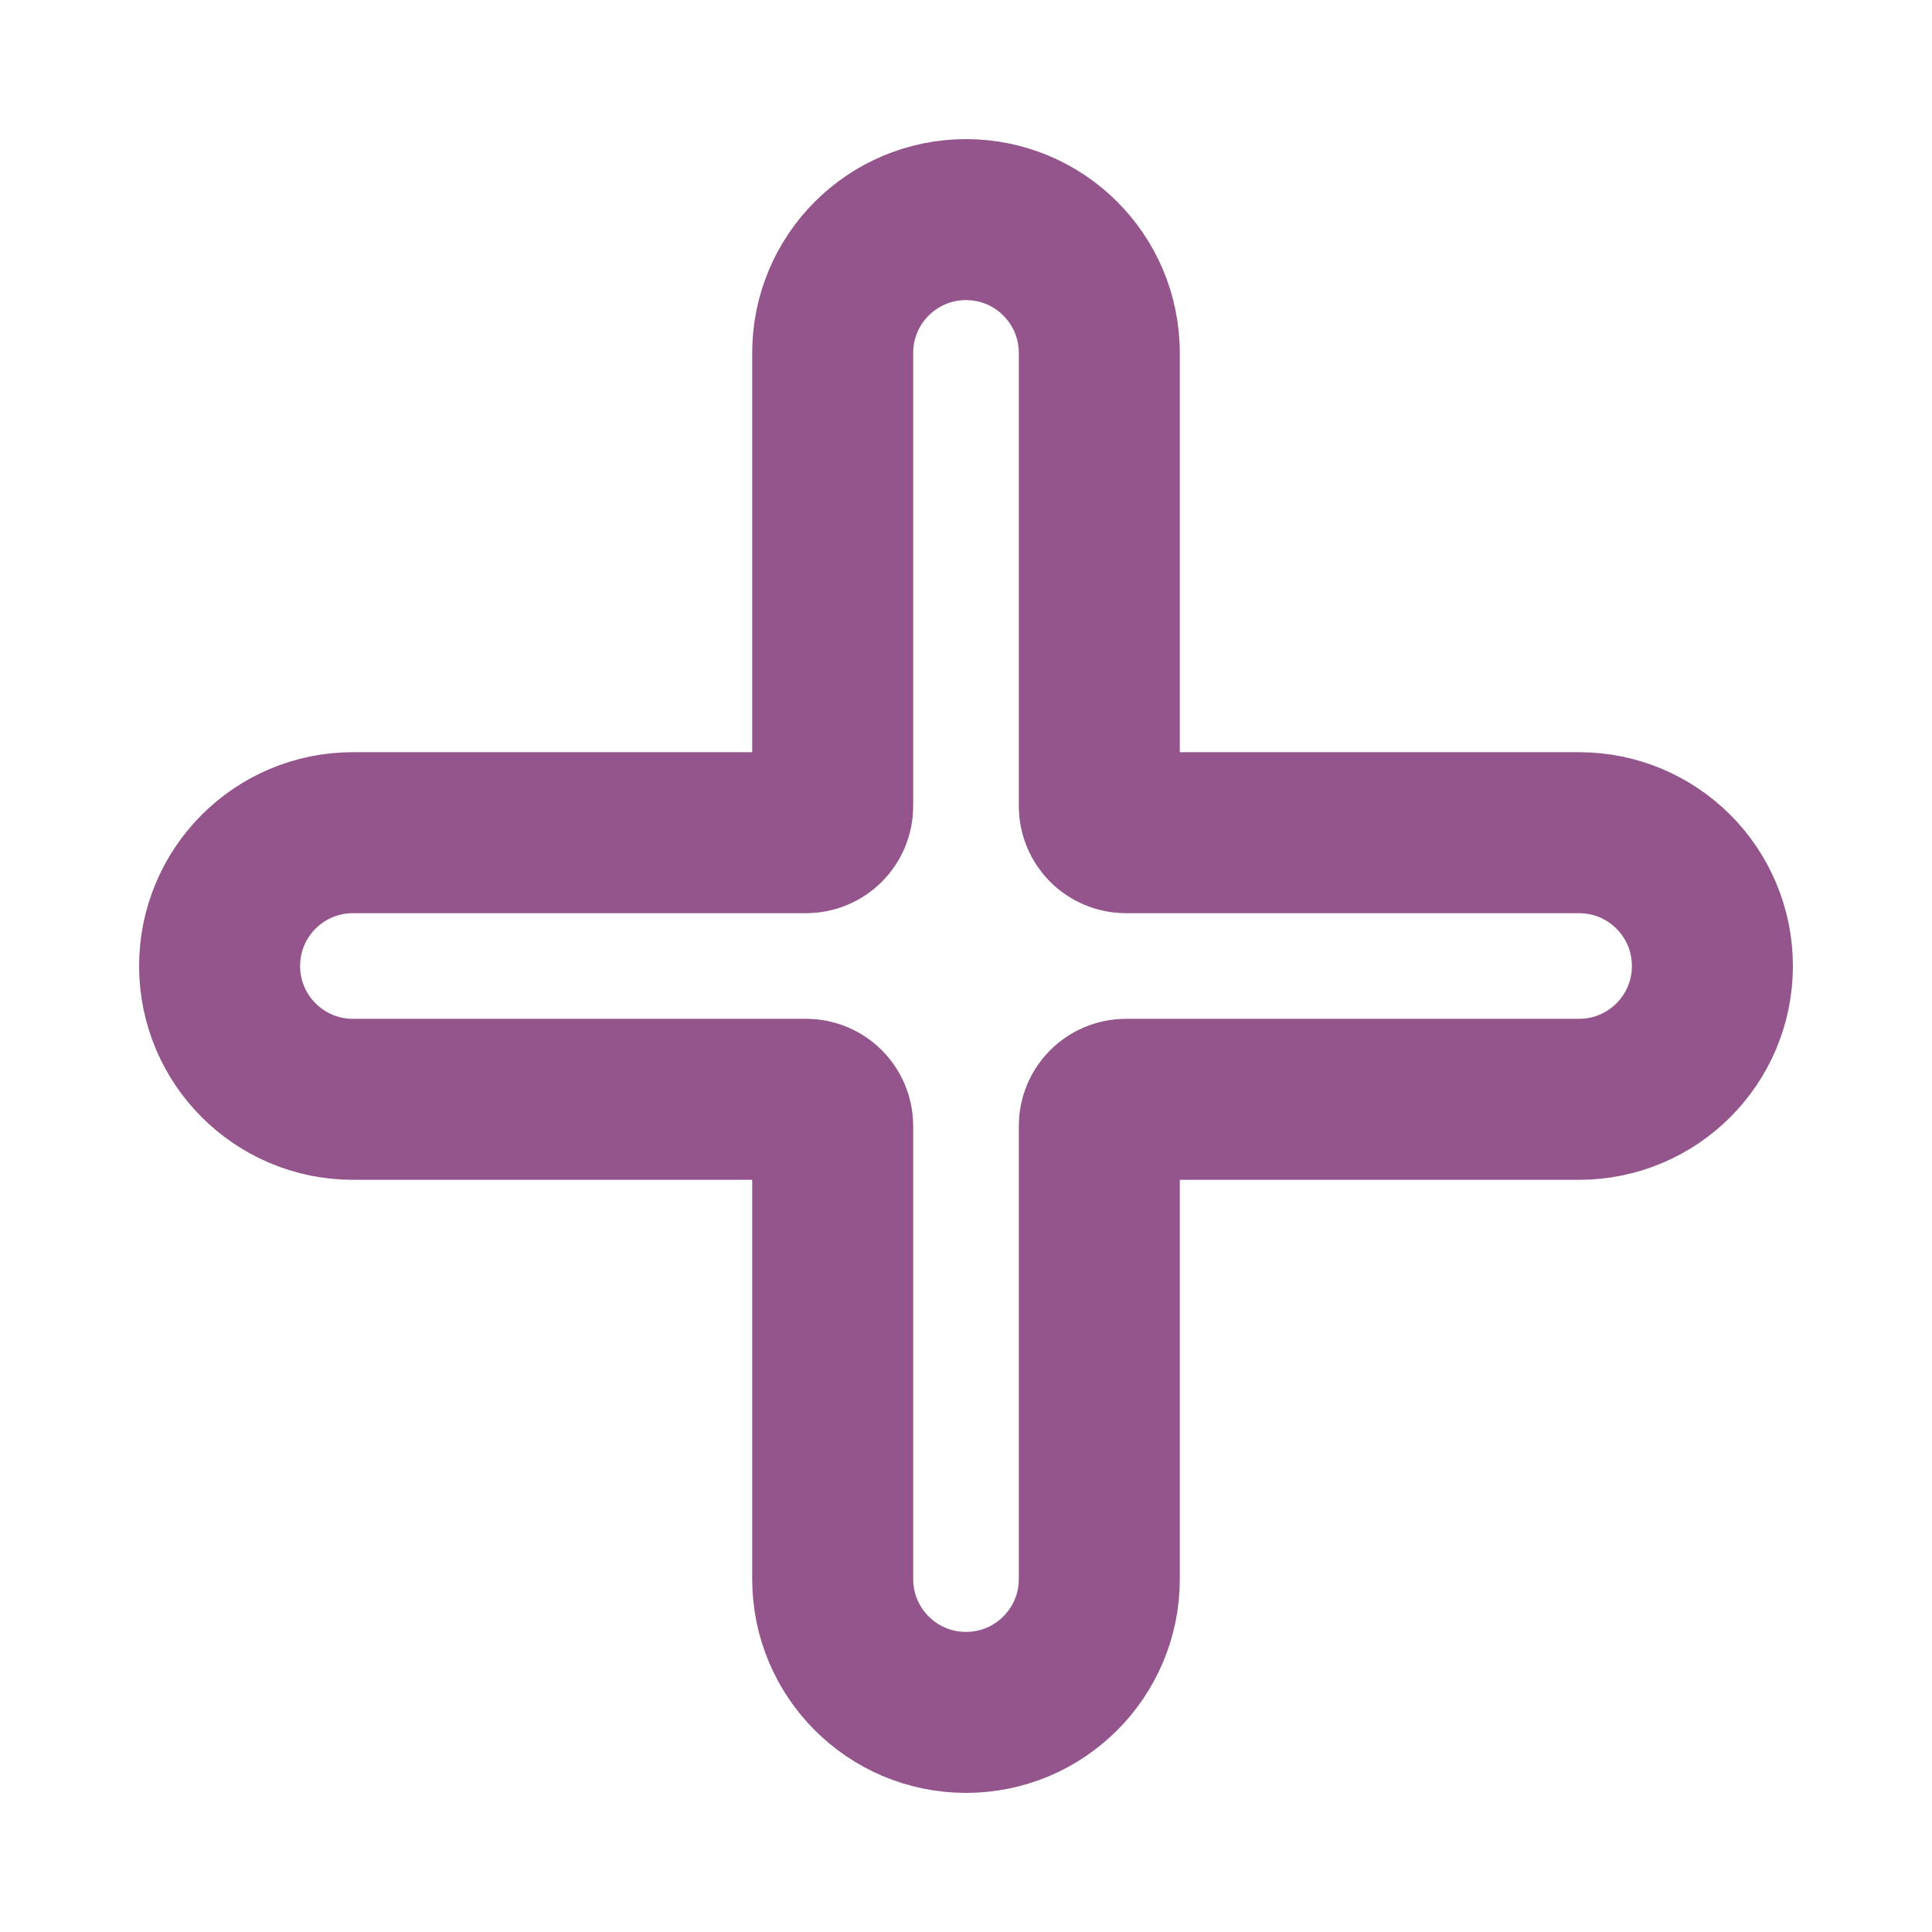
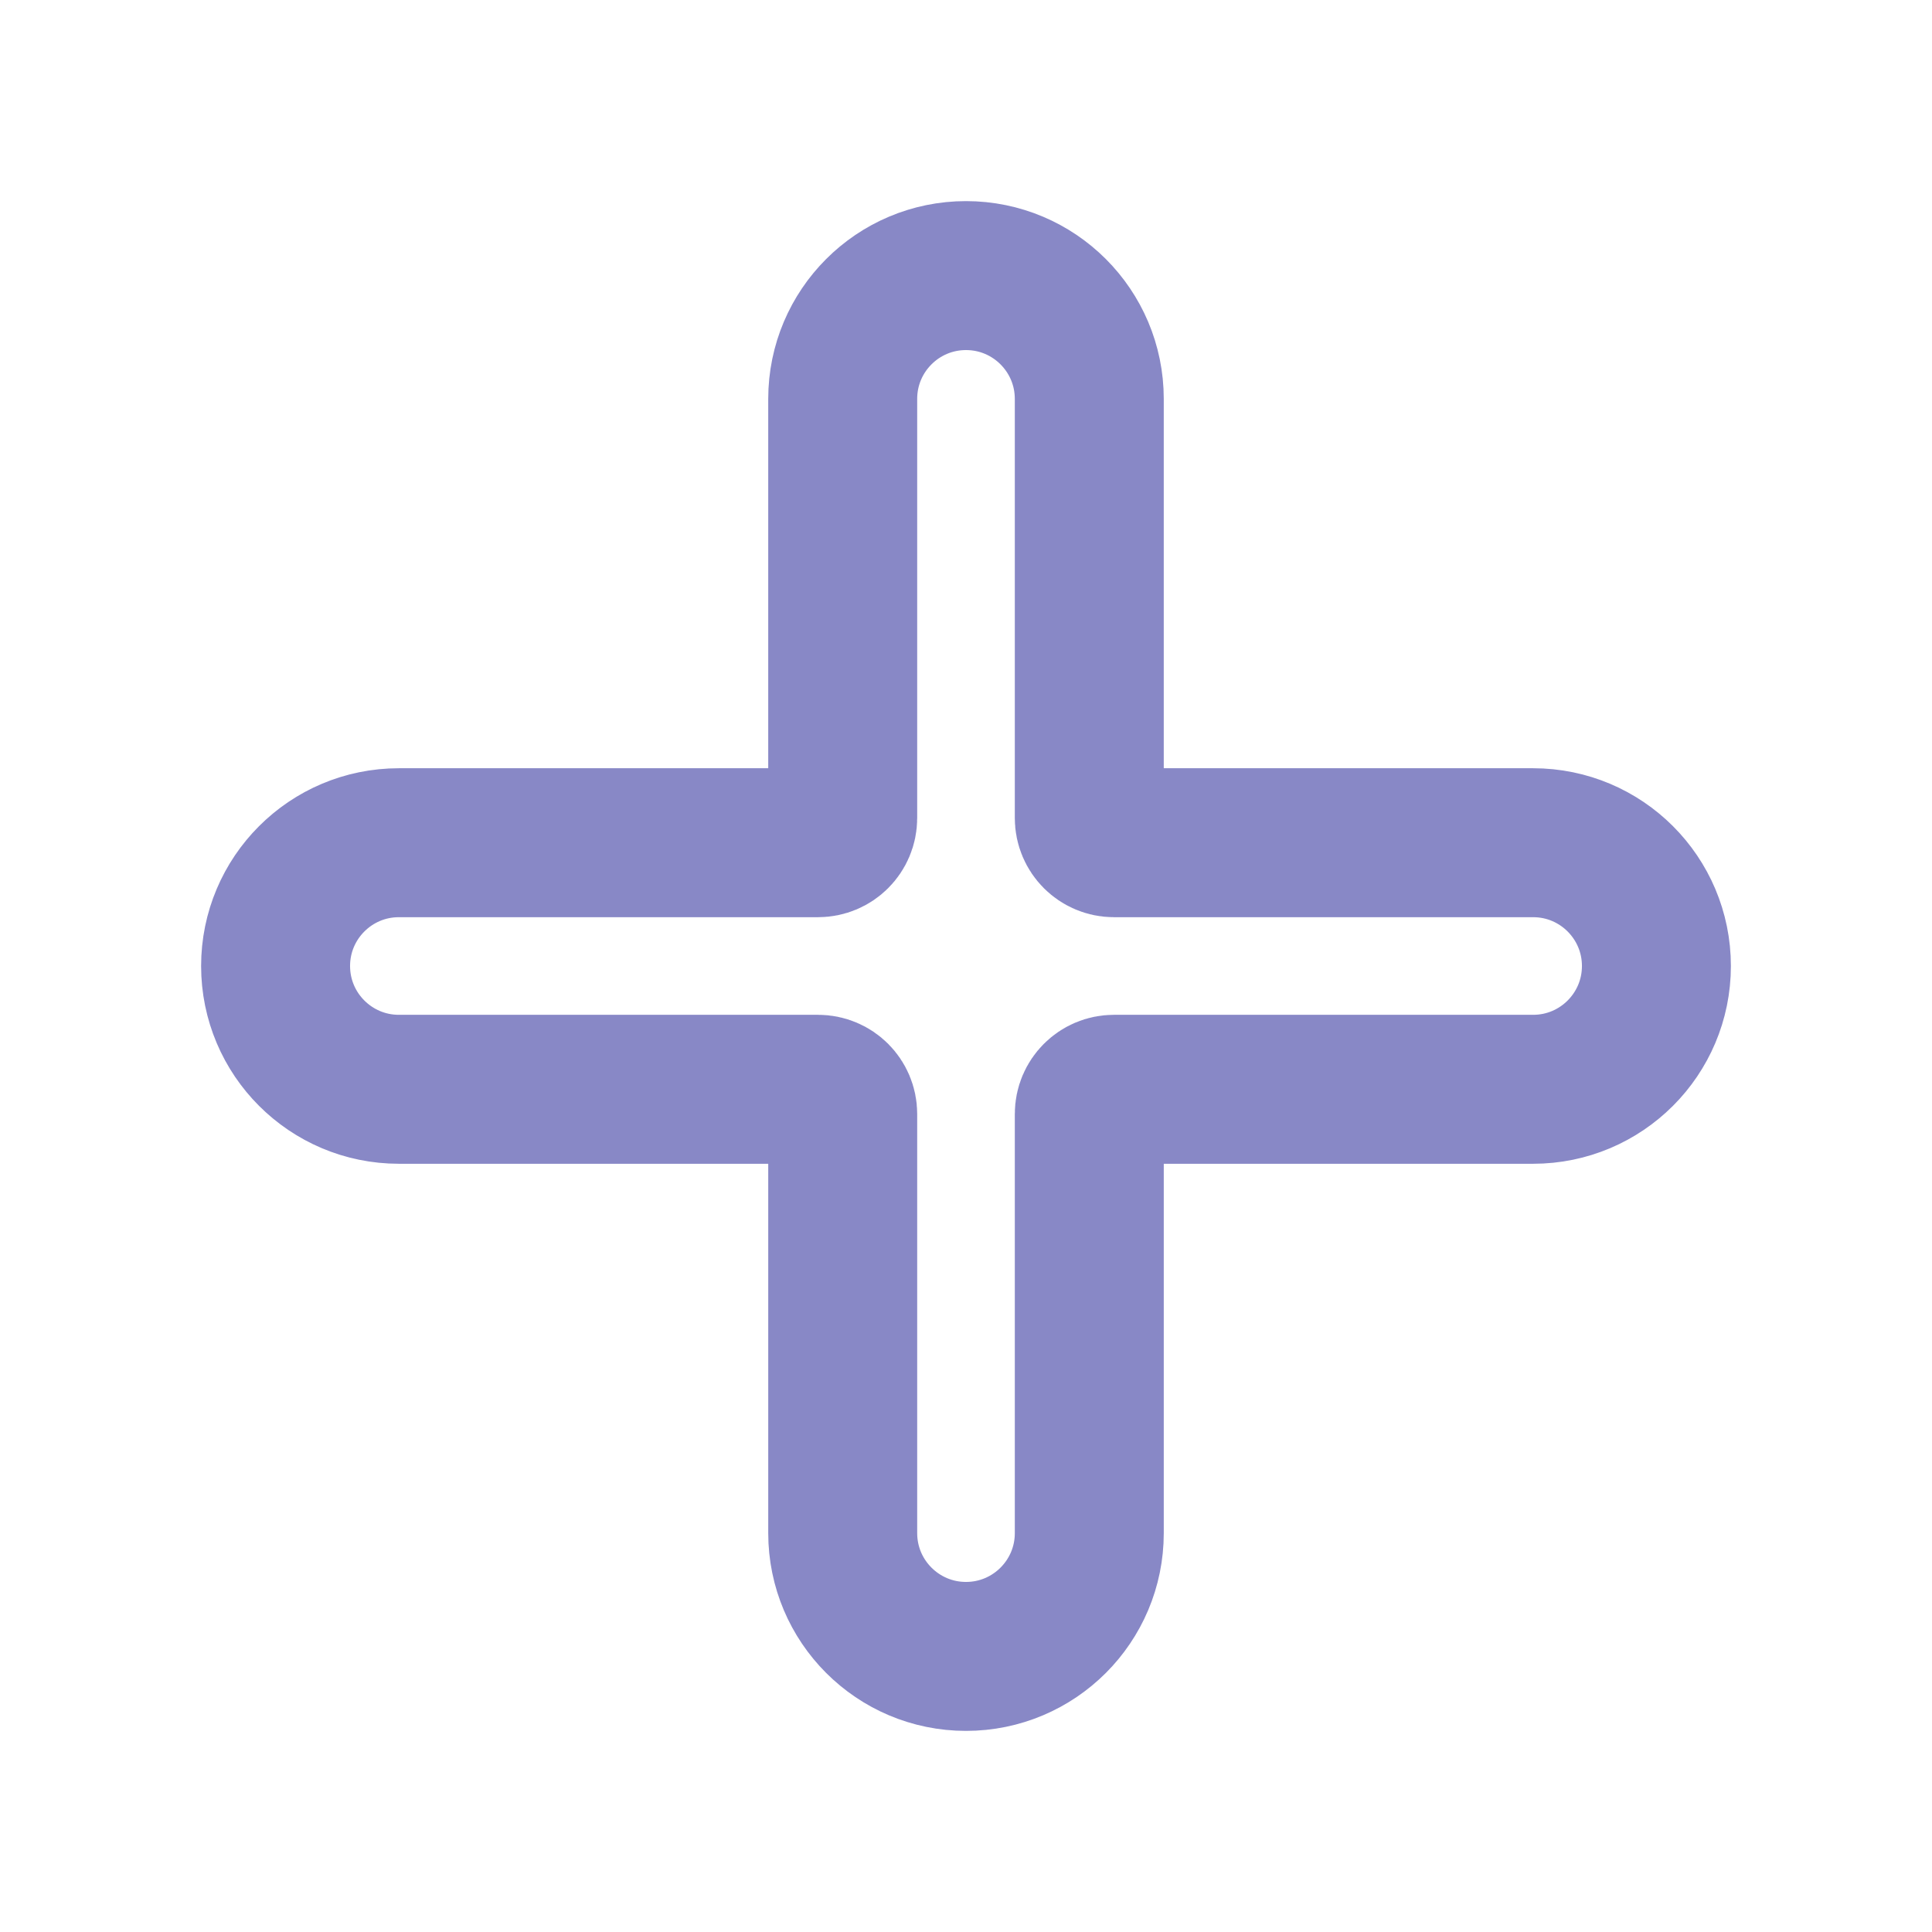
- <svg xmlns="http://www.w3.org/2000/svg" height="9pt" viewBox="0 0 9 9" width="9pt" version="1.1" id="svg5741">
+ <svg xmlns="http://www.w3.org/2000/svg" height="512" viewBox="0 0 384 384" width="512" version="1.1" id="svg5741">
  <defs id="defs5745" />
-   <path d="M 7.356,3.879 H 5.245 c -0.069,0 -0.124,-0.056 -0.124,-0.124 V 1.644 c 0,-0.343 -0.278,-0.621 -0.621,-0.621 -0.343,0 -0.621,0.278 -0.621,0.621 v 2.111 c 0,0.069 -0.056,0.124 -0.124,0.124 H 1.644 c -0.343,0 -0.621,0.278 -0.621,0.621 0,0.343 0.278,0.621 0.621,0.621 H 3.755 c 0.069,0 0.124,0.056 0.124,0.124 v 2.111 c 0,0.343 0.278,0.621 0.621,0.621 0.343,0 0.621,-0.278 0.621,-0.621 V 5.245 c 0,-0.069 0.056,-0.124 0.124,-0.124 h 2.111 c 0.343,0 0.621,-0.278 0.621,-0.621 0,-0.343 -0.278,-0.621 -0.621,-0.621 z m 0,0" id="path5739" style="fill:none;fill-opacity:1;stroke:#94558d;stroke-width:0.75;stroke-opacity:1;stroke-miterlimit:4;stroke-dasharray:none" />
+   <path d="m 304.72,167.496 h -83.315 c -2.708,0 -4.901,-2.195 -4.901,-4.901 V 79.28 c 0,-13.532 -10.972,-24.504 -24.504,-24.504 -13.533,0 -24.505,10.972 -24.505,24.504 v 83.315 c 0,2.708 -2.195,4.901 -4.901,4.901 H 79.28 c -13.532,0 -24.504,10.972 -24.504,24.504 0,13.533 10.972,24.505 24.504,24.505 h 83.315 c 2.708,0 4.901,2.195 4.901,4.901 v 83.315 c 0,13.532 10.972,24.504 24.505,24.504 13.532,0 24.504,-10.972 24.504,-24.504 v -83.315 c 0,-2.708 2.195,-4.901 4.901,-4.901 h 83.315 c 13.532,0 24.504,-10.972 24.504,-24.504 0,-13.533 -10.972,-24.505 -24.504,-24.505 z m 0,0" id="path5739" style="fill:none;fill-opacity:1;stroke:#8888c6;stroke-width:29.606;stroke-miterlimit:4;stroke-dasharray:none;stroke-opacity:1" />
</svg>
